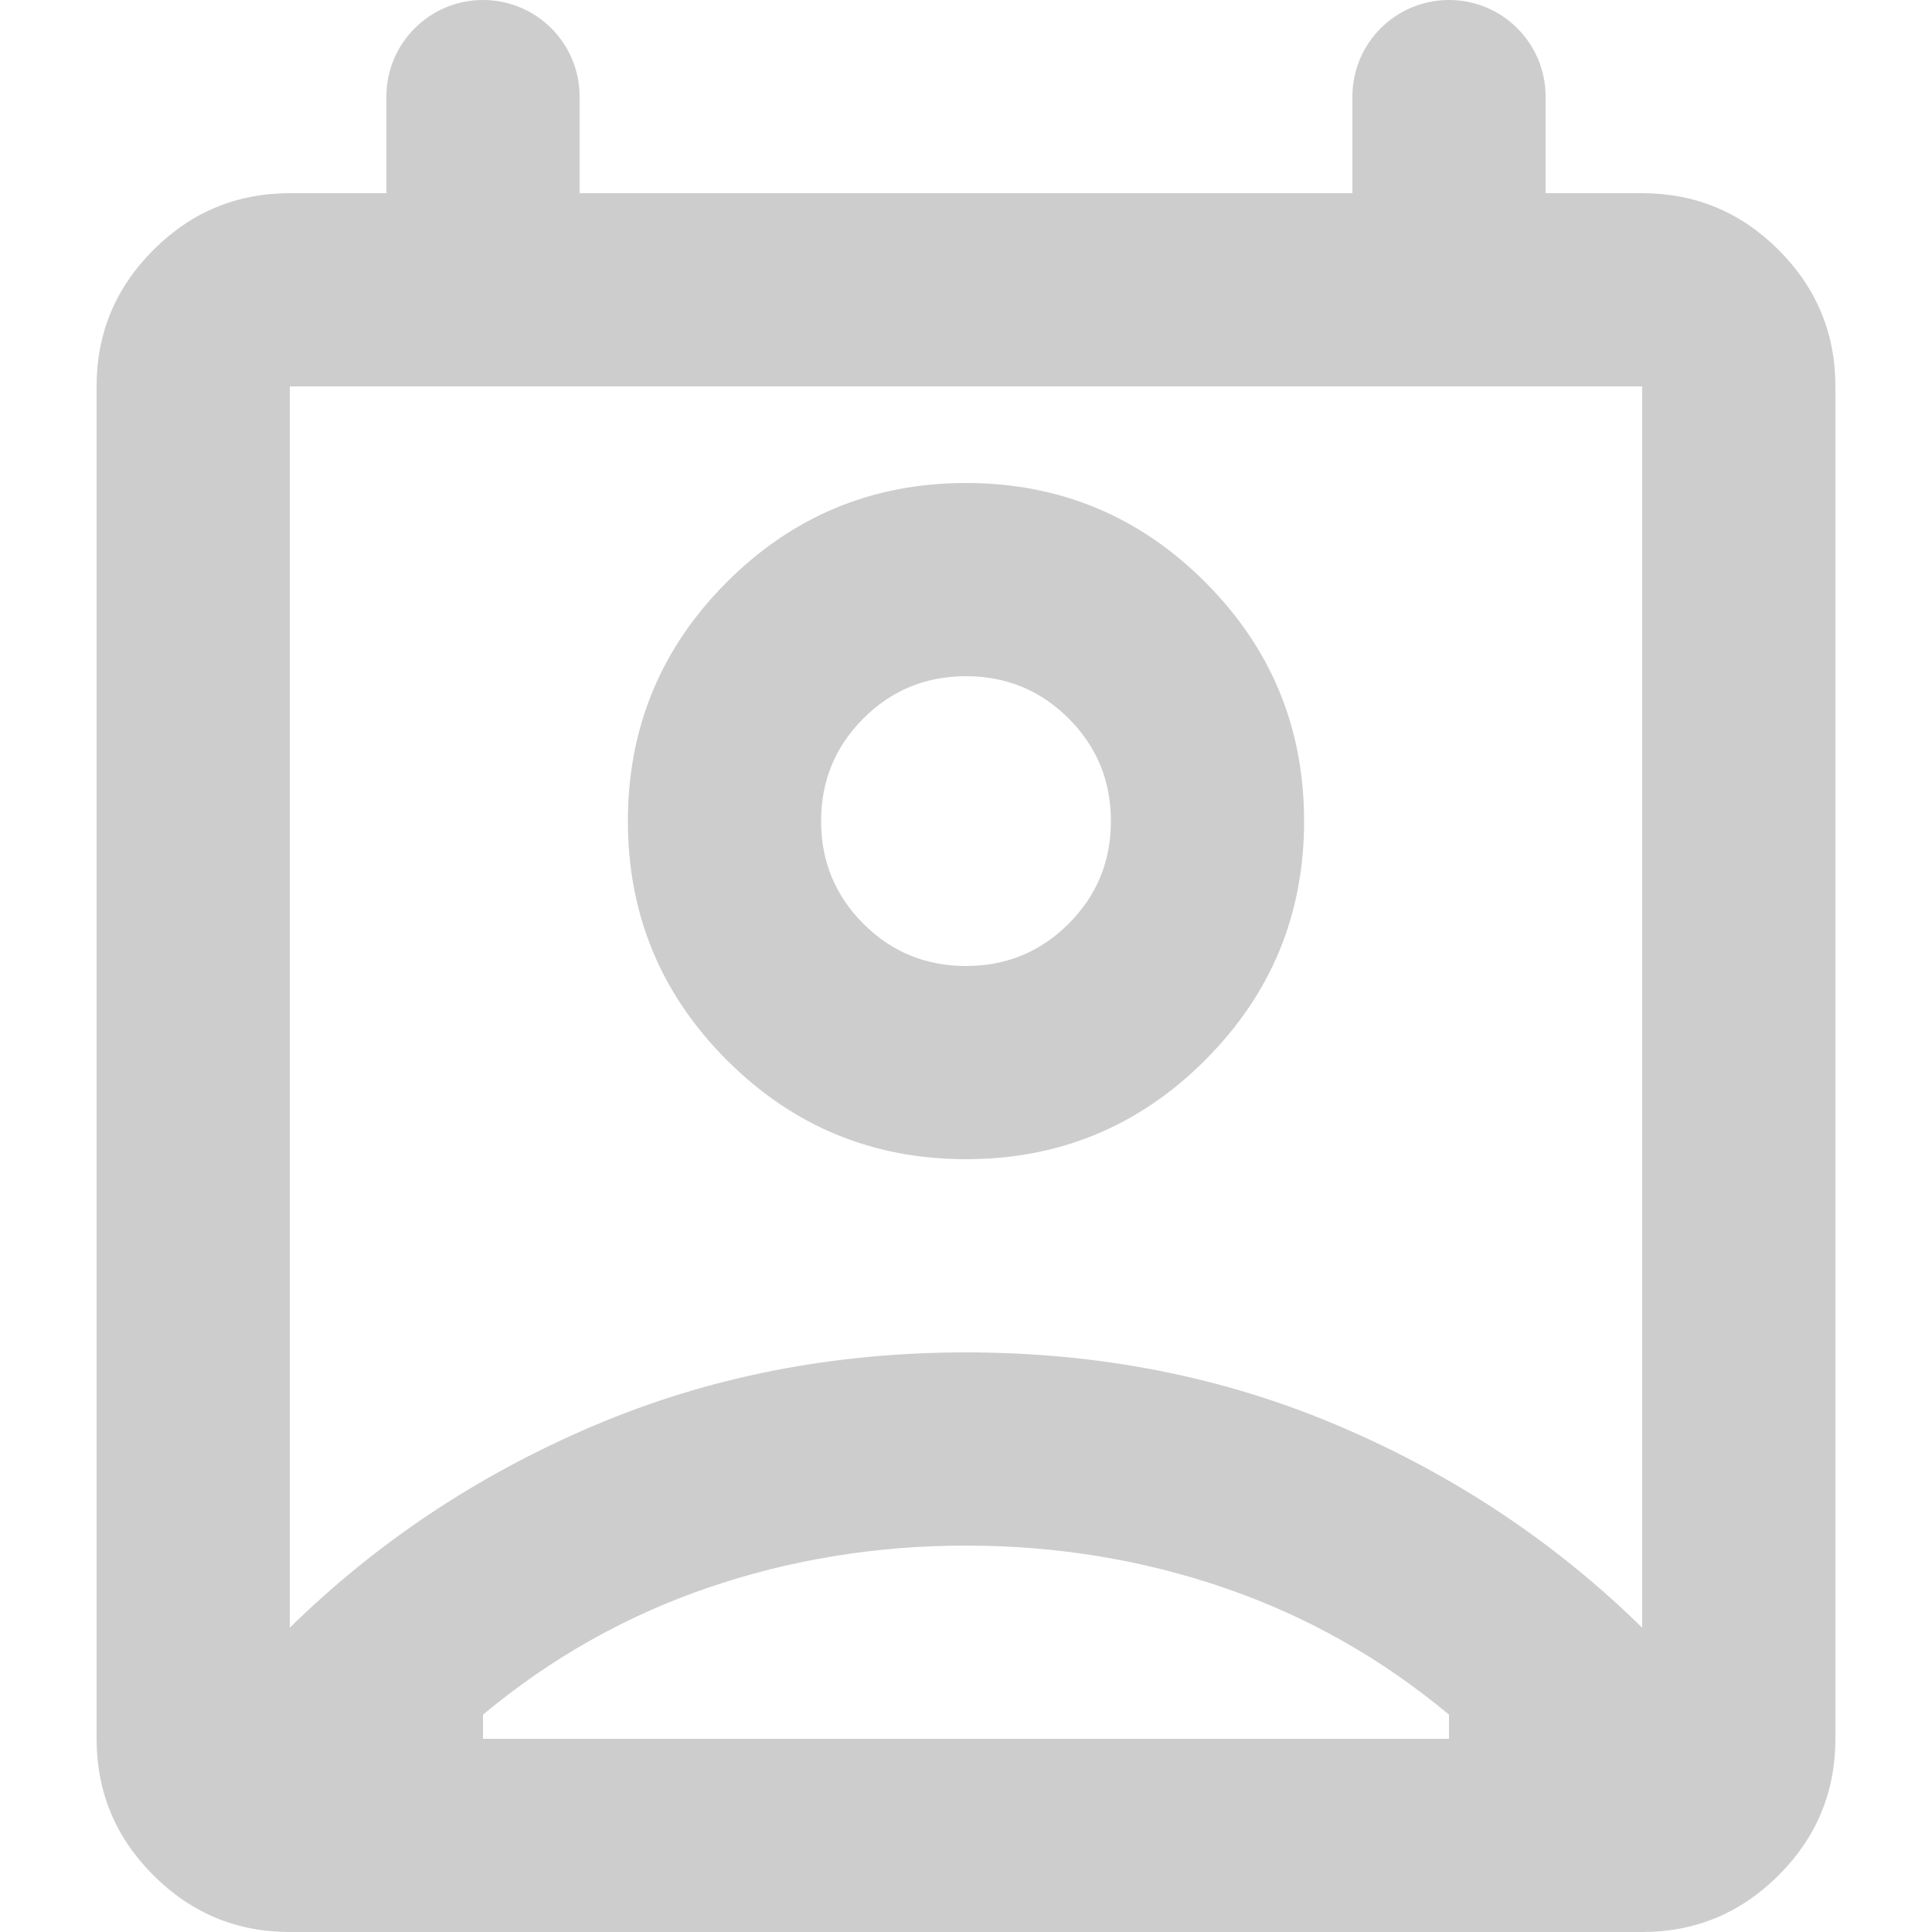
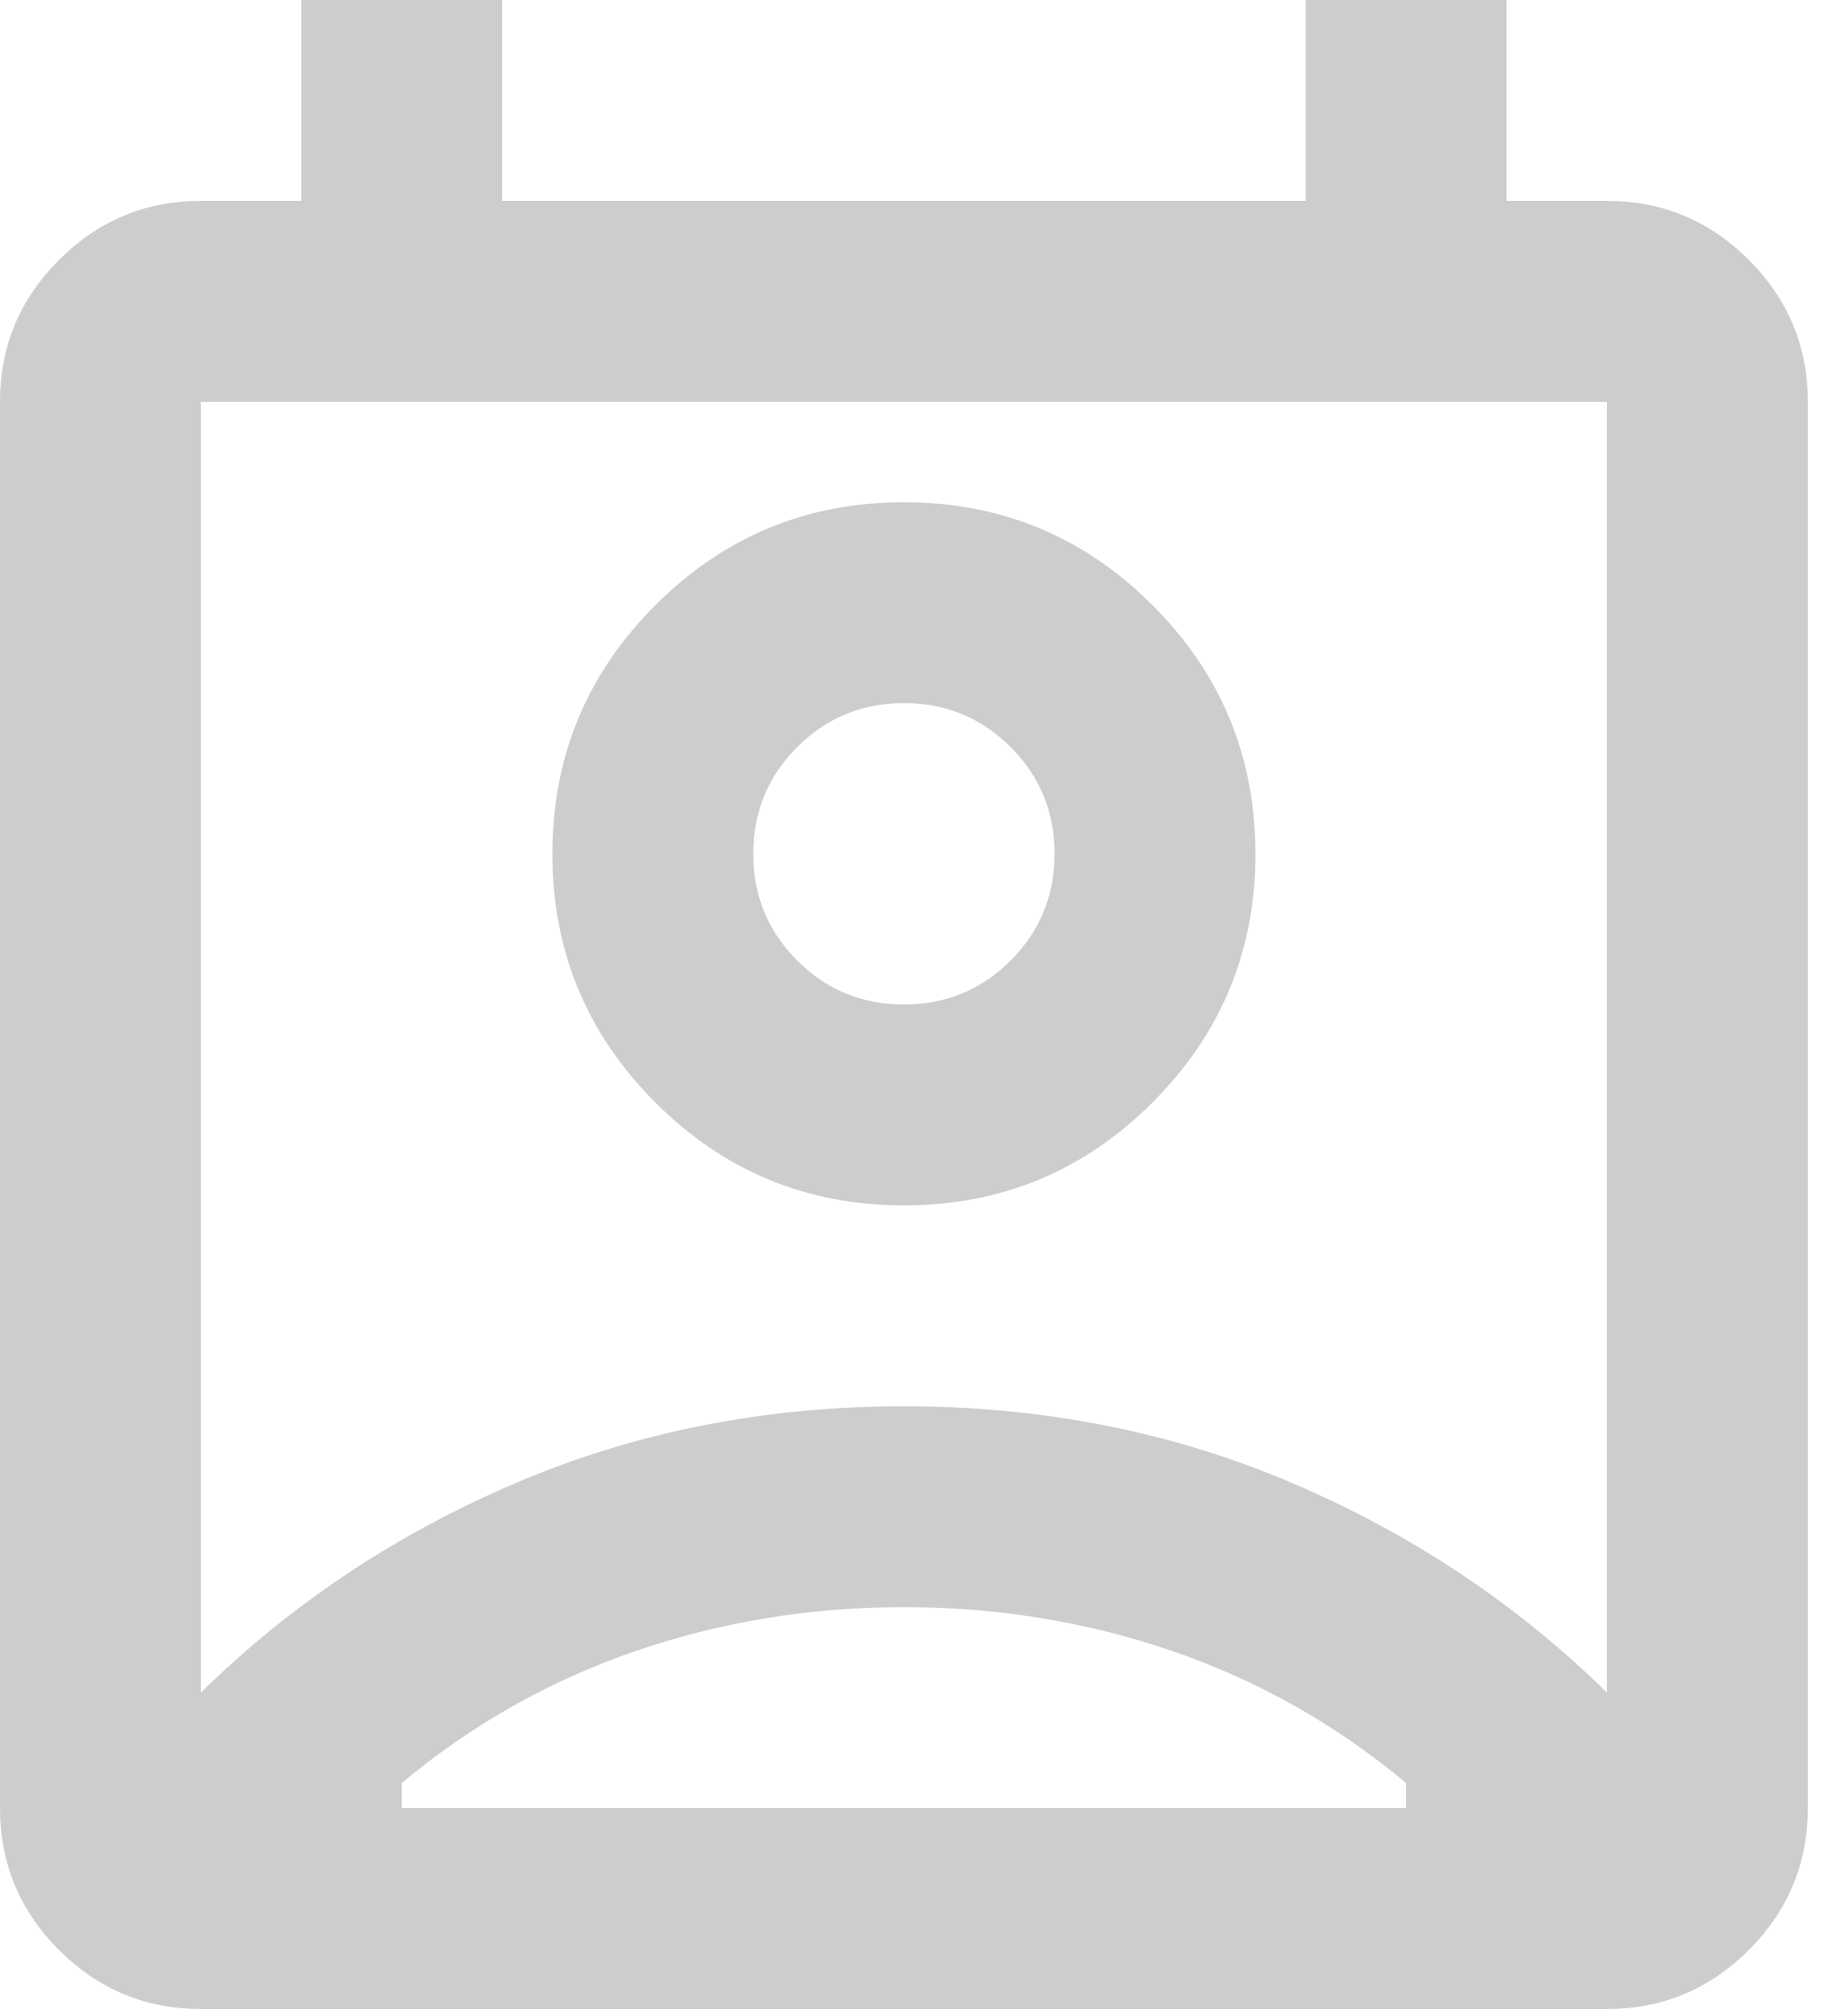
- <svg xmlns="http://www.w3.org/2000/svg" width="24" height="24" viewBox="0 0 24 24" fill="none">
-   <mask id="mask0_460511_1290" style="mask-type:alpha" maskUnits="userSpaceOnUse" x="0" y="0" width="24" height="24">
-     <rect width="24" height="24" fill="#D9D9D9" />
-   </mask>
-   <g mask="url(#mask0_460511_1290)">
-     <path d="M12 19.2C10.88 19.2 9.81 19.375 8.79 19.725C7.77 20.075 6.84 20.6 6 21.3V21.6H18V21.3C17.16 20.6 16.23 20.075 15.21 19.725C14.19 19.375 13.12 19.2 12 19.2ZM3.6 20.22C4.68 19.16 5.935 18.325 7.365 17.715C8.795 17.105 10.34 16.8 12 16.8C13.66 16.8 15.205 17.105 16.635 17.715C18.065 18.325 19.32 19.16 20.4 20.22V4.8H3.6V20.22ZM12 14.4C10.84 14.4 9.85 13.99 9.03 13.17C8.21 12.35 7.8 11.36 7.8 10.2C7.8 9.04 8.21 8.05 9.03 7.23C9.85 6.41 10.84 6 12 6C13.16 6 14.15 6.41 14.97 7.23C15.79 8.05 16.2 9.04 16.2 10.2C16.2 11.36 15.79 12.35 14.97 13.17C14.15 13.99 13.16 14.4 12 14.4ZM12 12C12.5 12 12.925 11.825 13.275 11.475C13.625 11.125 13.8 10.7 13.8 10.2C13.8 9.7 13.625 9.275 13.275 8.925C12.925 8.575 12.5 8.4 12 8.4C11.5 8.4 11.075 8.575 10.725 8.925C10.375 9.275 10.2 9.7 10.2 10.2C10.2 10.7 10.375 11.125 10.725 11.475C11.075 11.825 11.5 12 12 12ZM3.6 24C2.94 24 2.375 23.765 1.905 23.295C1.435 22.825 1.2 22.26 1.2 21.6V4.8C1.2 4.14 1.435 3.575 1.905 3.105C2.375 2.635 2.94 2.4 3.6 2.4H4.8V1.2C4.8 0.537 5.337 0 6 0C6.663 0 7.2 0.537 7.2 1.2V2.4H16.8V1.2C16.8 0.537 17.337 0 18 0C18.663 0 19.2 0.537 19.2 1.2V2.4H20.4C21.06 2.4 21.625 2.635 22.095 3.105C22.565 3.575 22.8 4.14 22.8 4.8V21.6C22.8 22.26 22.565 22.825 22.095 23.295C21.625 23.765 21.06 24 20.4 24H3.6Z" fill="#CDCDCD" />
-   </g>
+ <svg xmlns="http://www.w3.org/2000/svg" width="23" height="25" viewBox="0 0 23 25" fill="none">
+   <path d="M11.25 20C10.083 20 8.969 20.182 7.906 20.547C6.844 20.912 5.875 21.458 5 22.188V22.5H17.5V22.188C16.625 21.458 15.656 20.912 14.594 20.547C13.531 20.182 12.417 20 11.25 20ZM2.5 21.062C3.625 19.958 4.932 19.088 6.422 18.453C7.911 17.818 9.521 17.5 11.25 17.5C12.979 17.5 14.588 17.818 16.078 18.453C17.568 19.088 18.875 19.958 20 21.062V5H2.5V21.062ZM11.25 15C10.042 15 9.01 14.573 8.156 13.719C7.302 12.865 6.875 11.833 6.875 10.625C6.875 9.417 7.302 8.385 8.156 7.531C9.01 6.677 10.042 6.25 11.25 6.25C12.458 6.25 13.49 6.677 14.344 7.531C15.198 8.385 15.625 9.417 15.625 10.625C15.625 11.833 15.198 12.865 14.344 13.719C13.49 14.573 12.458 15 11.25 15ZM11.25 12.5C11.771 12.5 12.213 12.318 12.578 11.953C12.943 11.588 13.125 11.146 13.125 10.625C13.125 10.104 12.943 9.661 12.578 9.297C12.213 8.932 11.771 8.75 11.25 8.75C10.729 8.75 10.287 8.932 9.922 9.297C9.557 9.661 9.375 10.104 9.375 10.625C9.375 11.146 9.557 11.588 9.922 11.953C10.287 12.318 10.729 12.5 11.25 12.5ZM2.5 25C1.812 25 1.224 24.755 0.734 24.266C0.245 23.776 0 23.188 0 22.5V5C0 4.312 0.245 3.724 0.734 3.234C1.224 2.745 1.812 2.5 2.5 2.5H3.75V0H6.25V2.5H16.25V0H18.75V2.5H20C20.688 2.5 21.276 2.745 21.766 3.234C22.255 3.724 22.5 4.312 22.5 5V22.5C22.5 23.188 22.255 23.776 21.766 24.266C21.276 24.755 20.688 25 20 25H2.5Z" fill="#CDCDCD" />
</svg>
